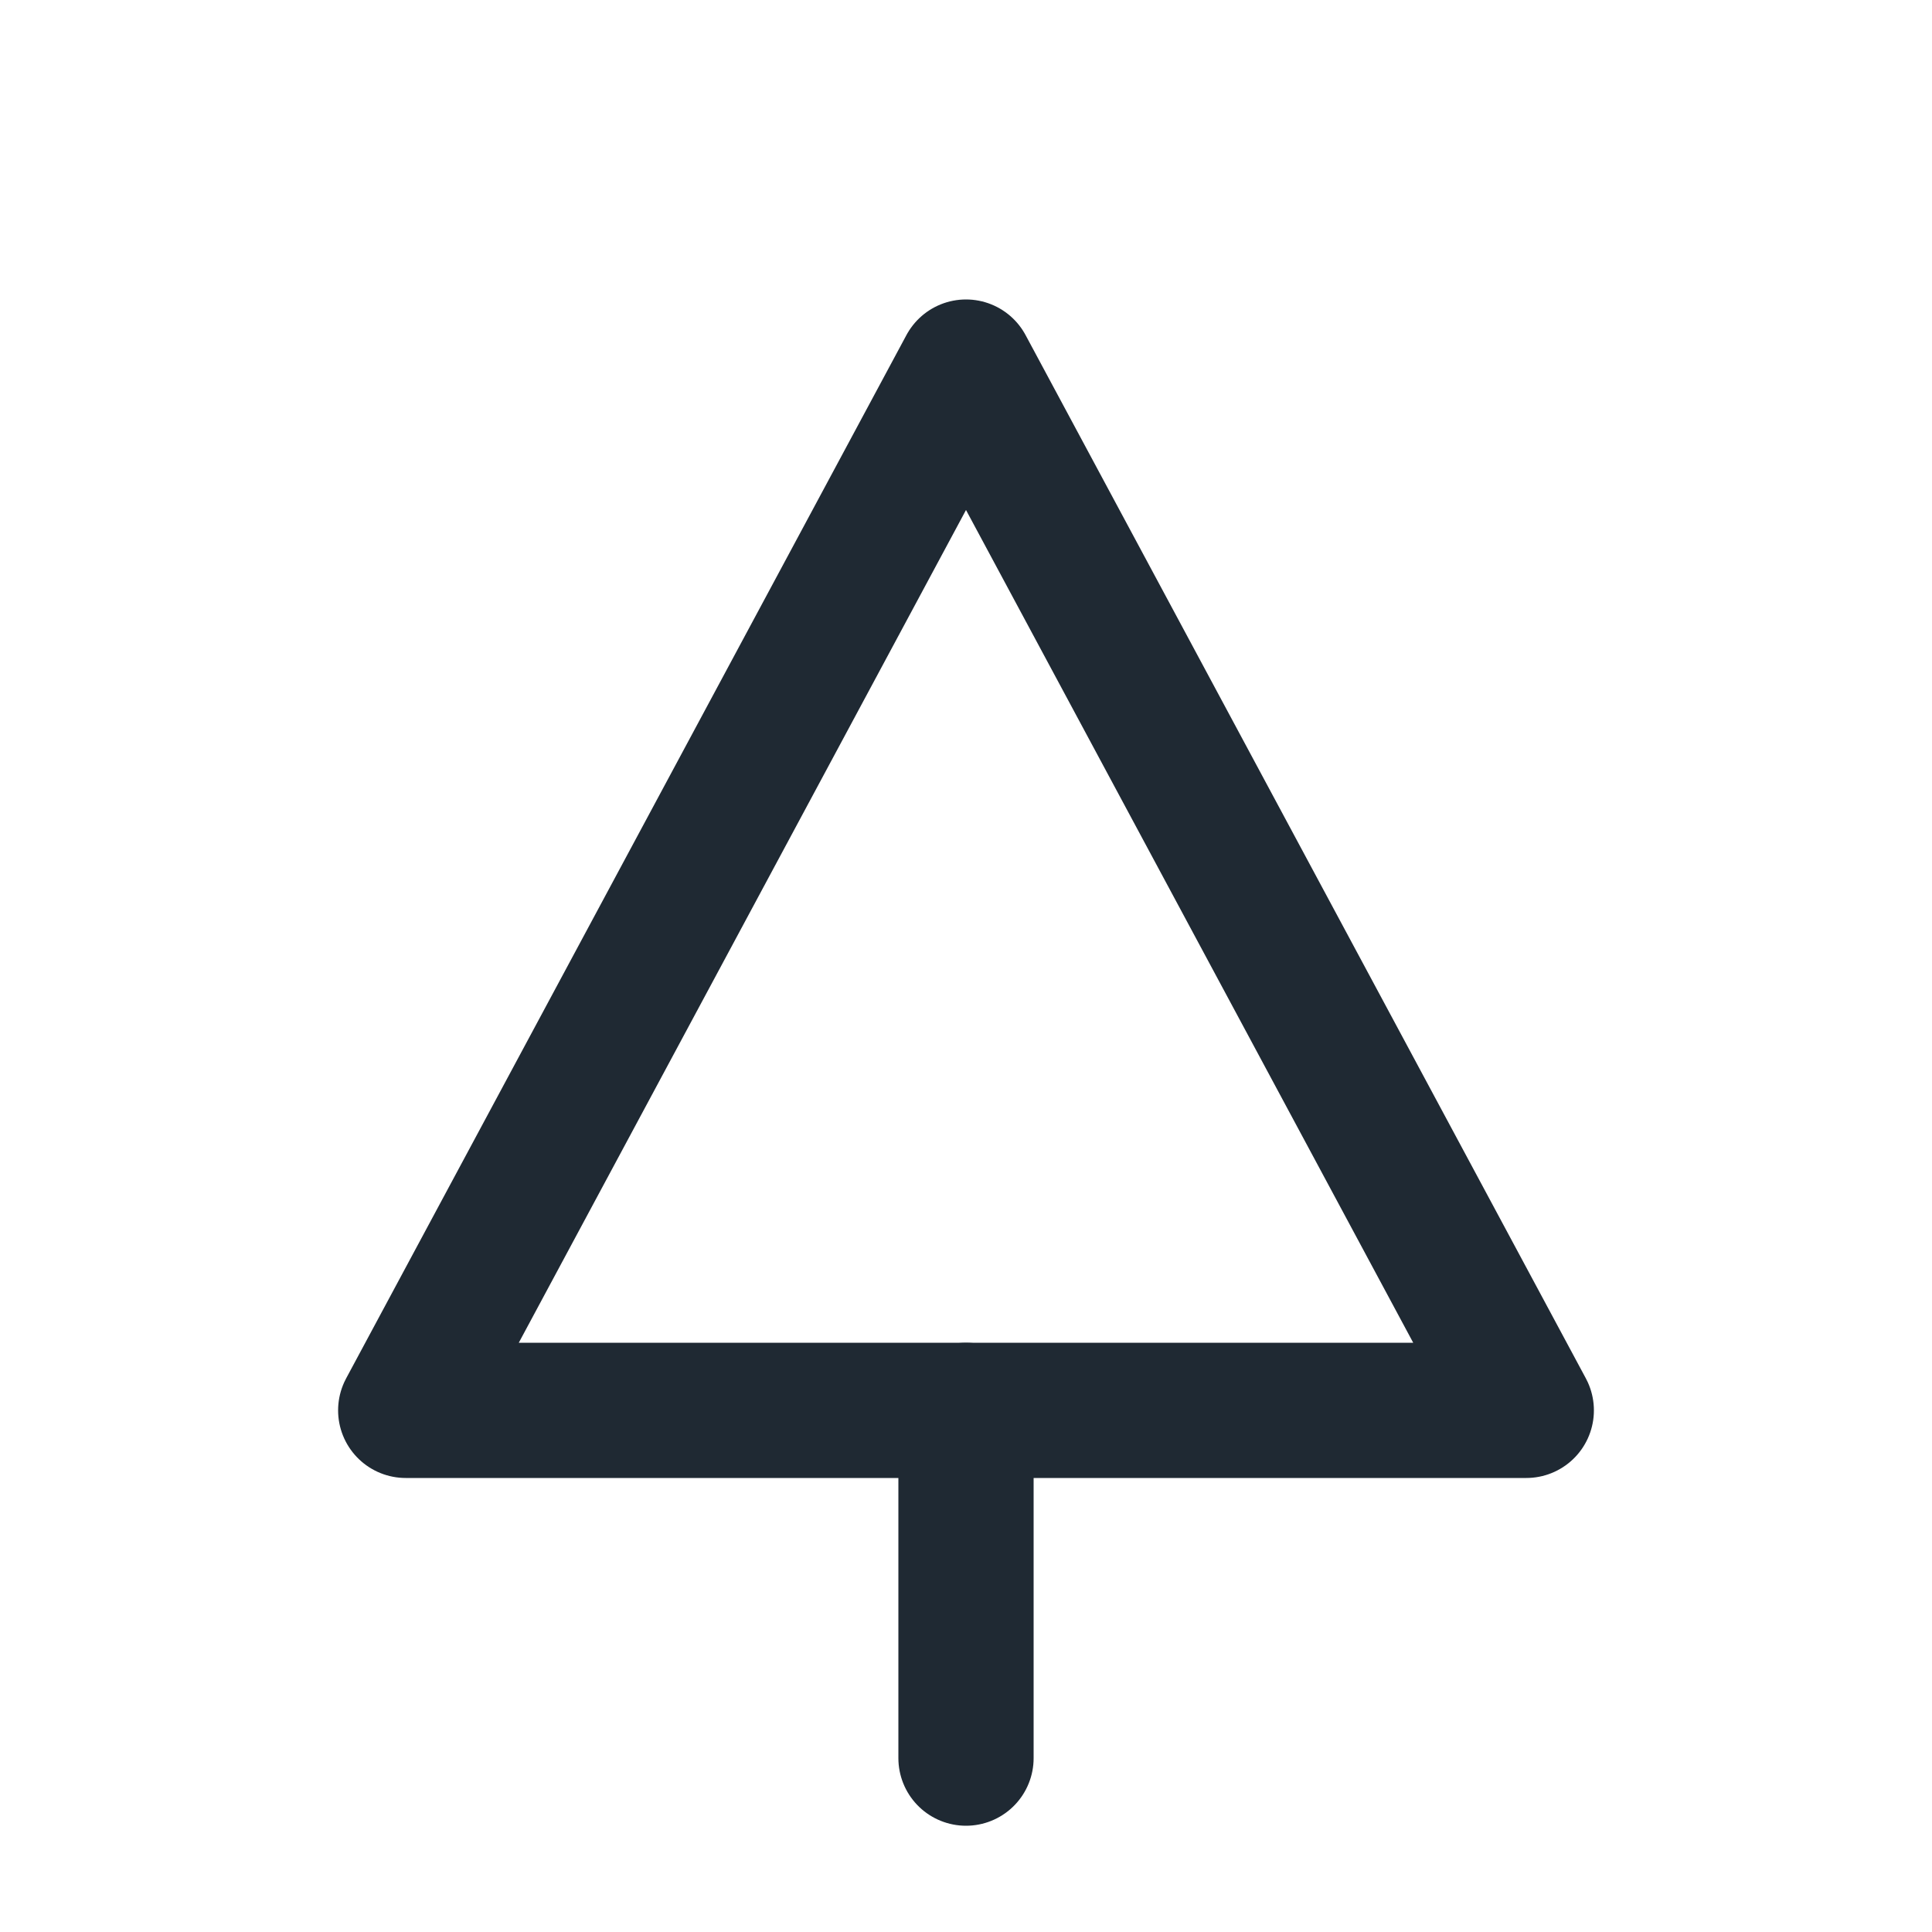
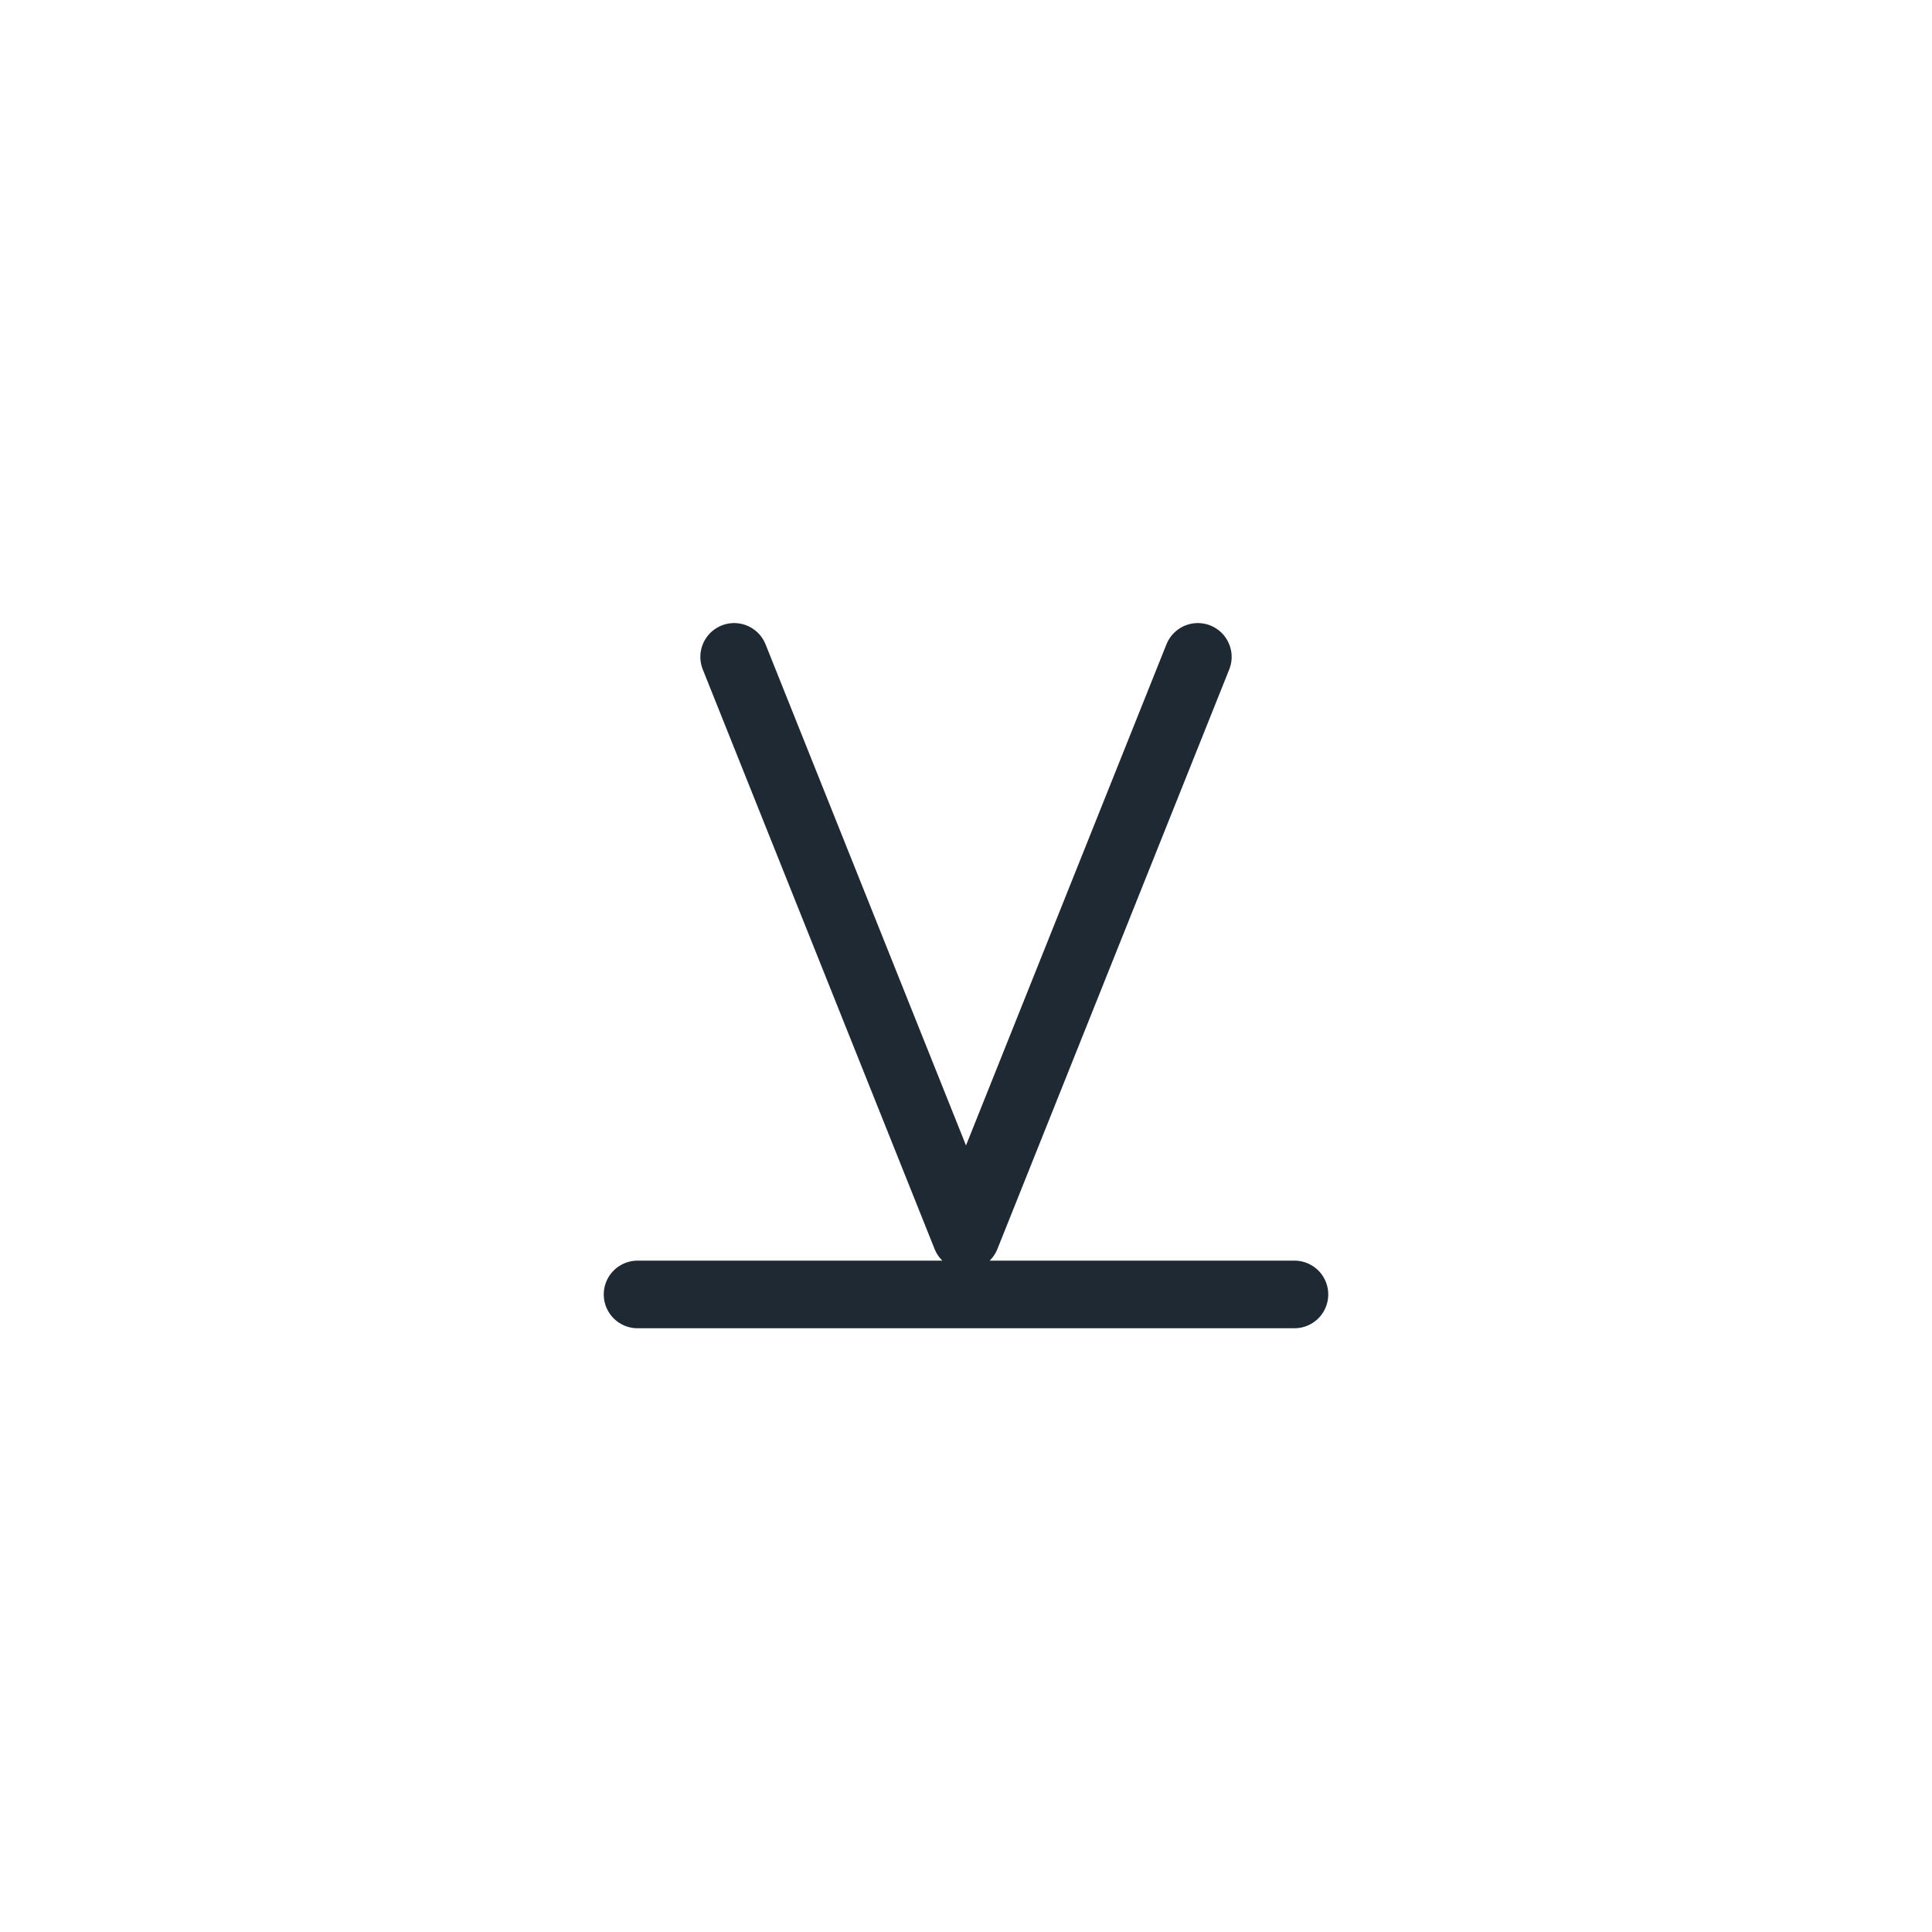
- <svg xmlns="http://www.w3.org/2000/svg" width="48" height="48" viewBox="0 0 48 48">
-   <g transform="translate(24 24) scale(24)" fill="none" stroke="#1f2933" stroke-width="0.14" stroke-linecap="round" stroke-linejoin="round">
-     <path d="M 0 -0.62 L 0.58 0.46 L -0.58 0.46 Z" />
-     <line x1="0" y1="0.46" x2="0" y2="0.82" />
+ <svg xmlns="http://www.w3.org/2000/svg" data-astro-glyph="semisextile" data-astro-glyph-category="aspect" width="48" height="48" viewBox="0 0 48 48">
+   <g transform="translate(24 24) scale(24)" color="#1f2933" fill="none" stroke="#1f2933" stroke-width="0.14" stroke-linecap="round" stroke-linejoin="round">
+     <g transform="scale(0.01)">
+       <path d="M-34,34 L34,34 M-24,-32 L0,28 L24,-32" fill="none" stroke="currentColor" stroke-width="7" stroke-linecap="round" stroke-linejoin="round" />
+     </g>
  </g>
</svg>
